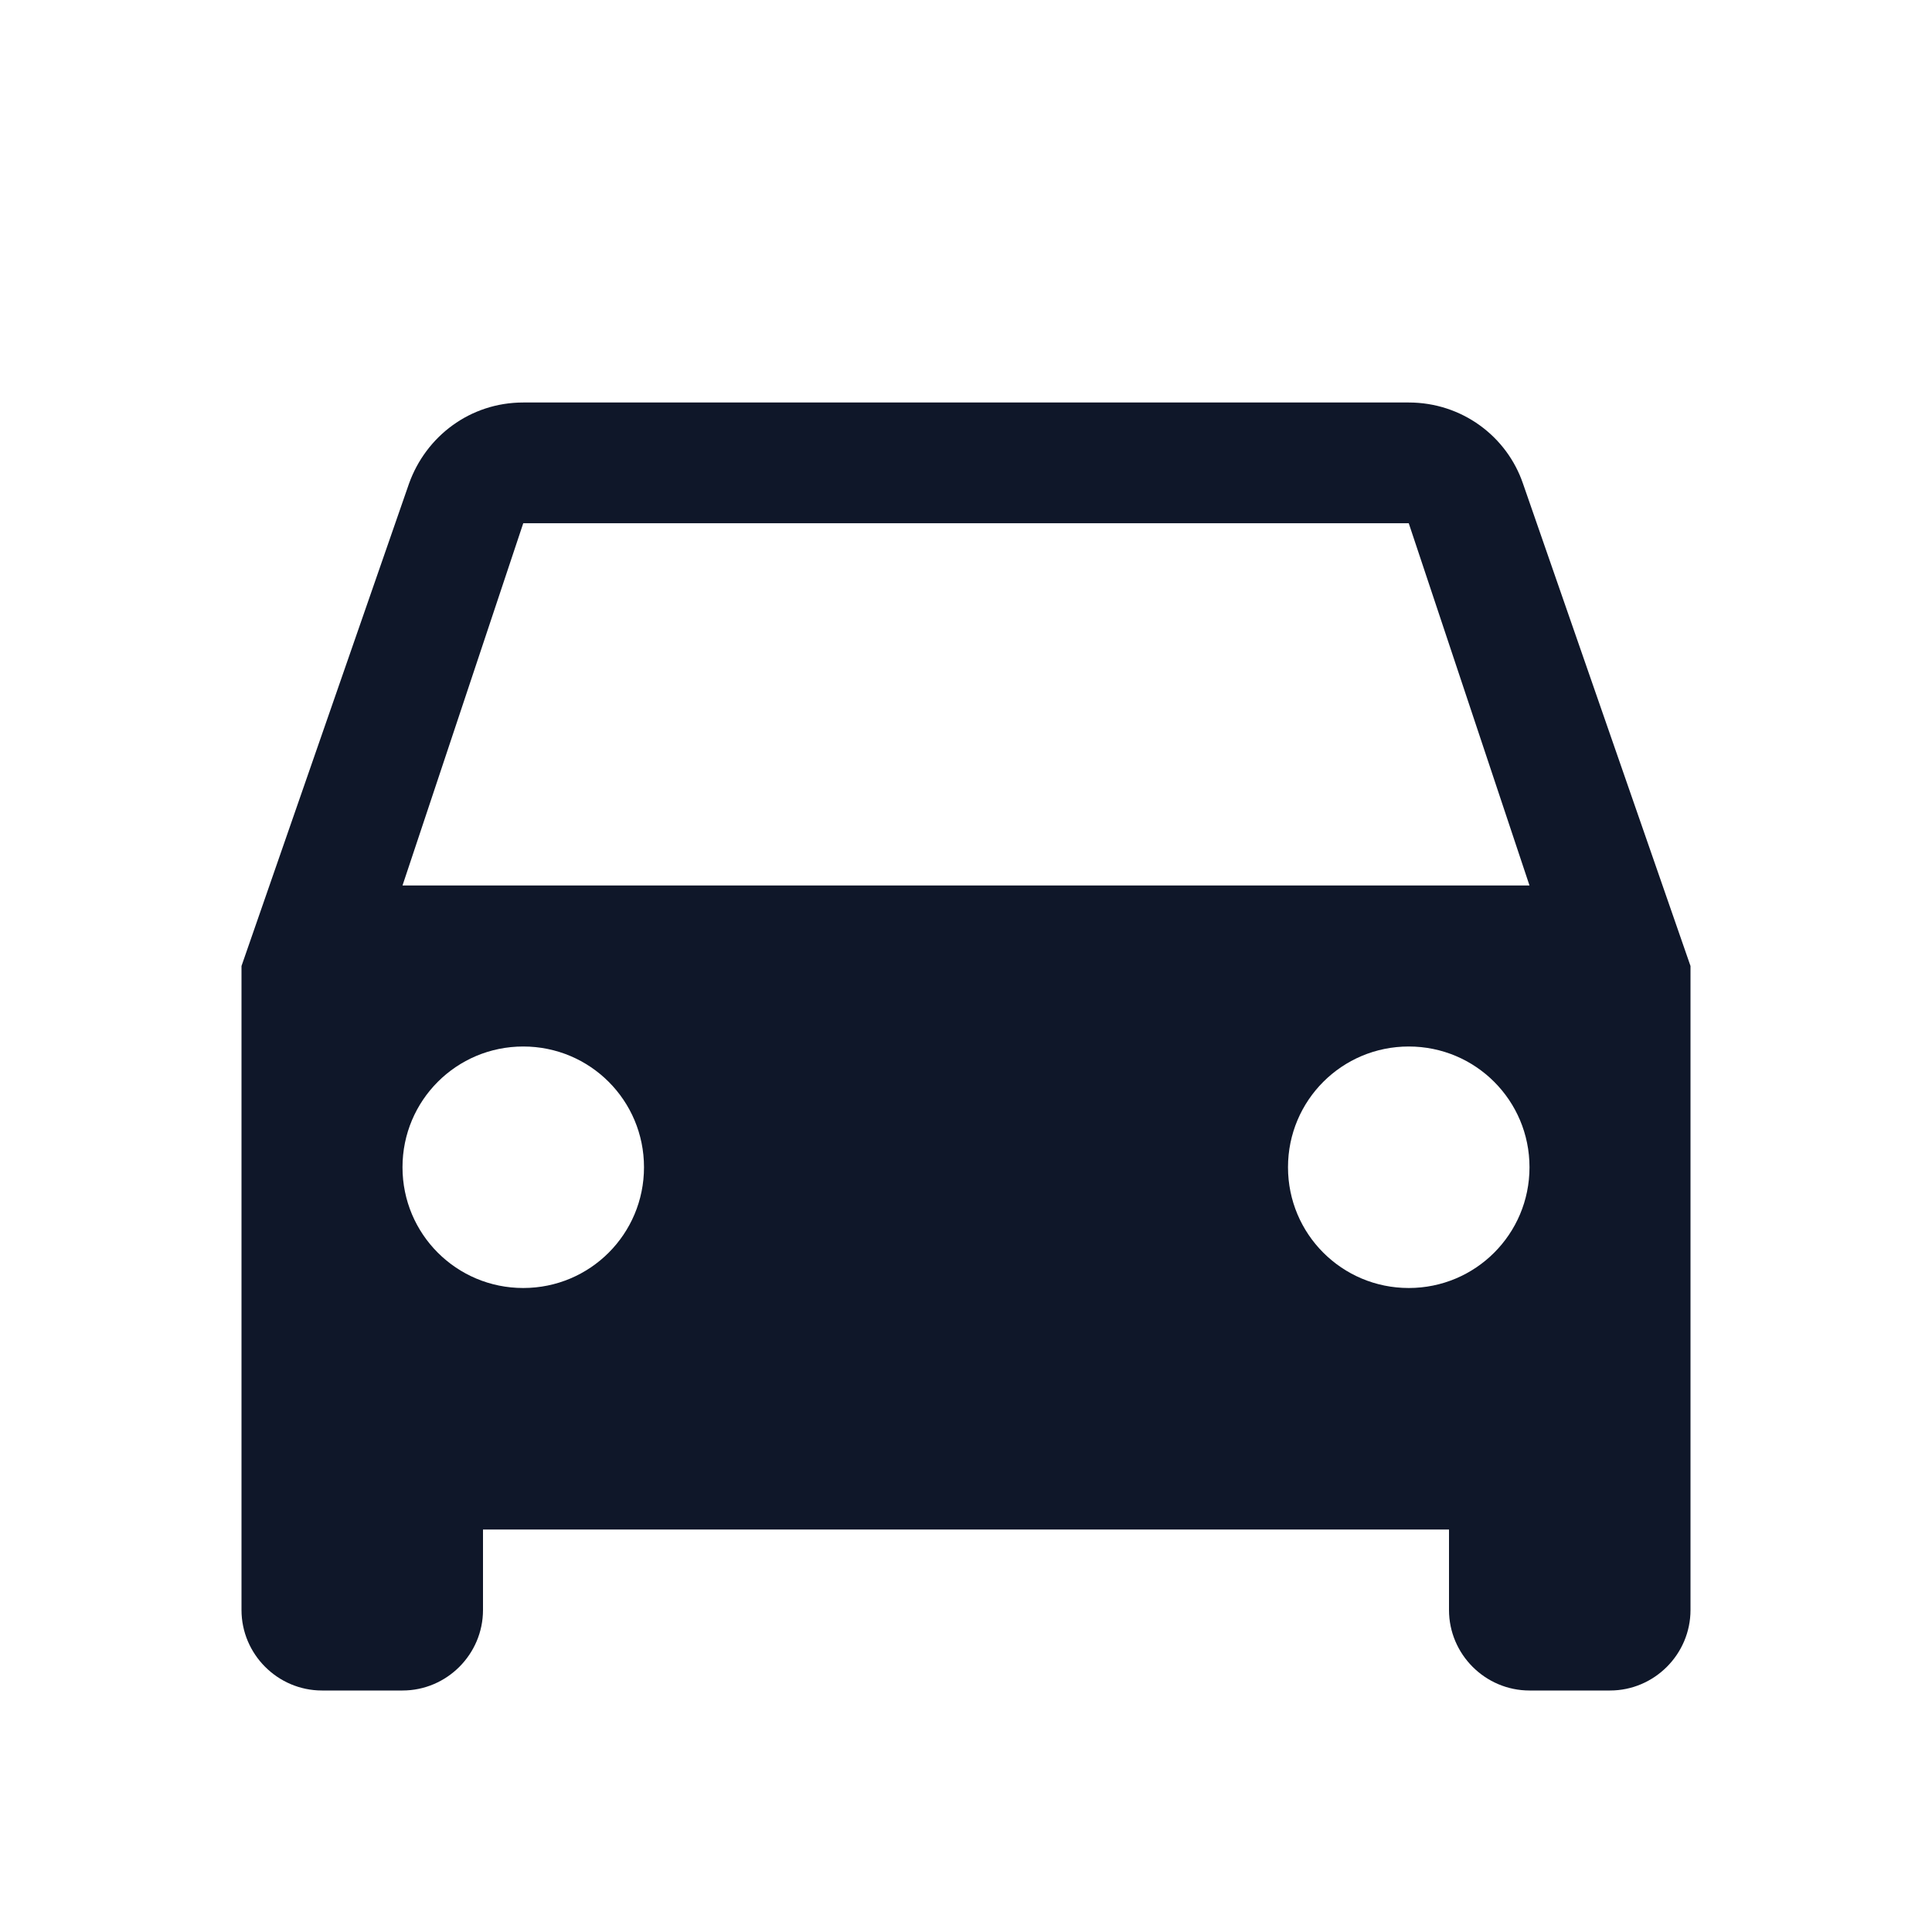
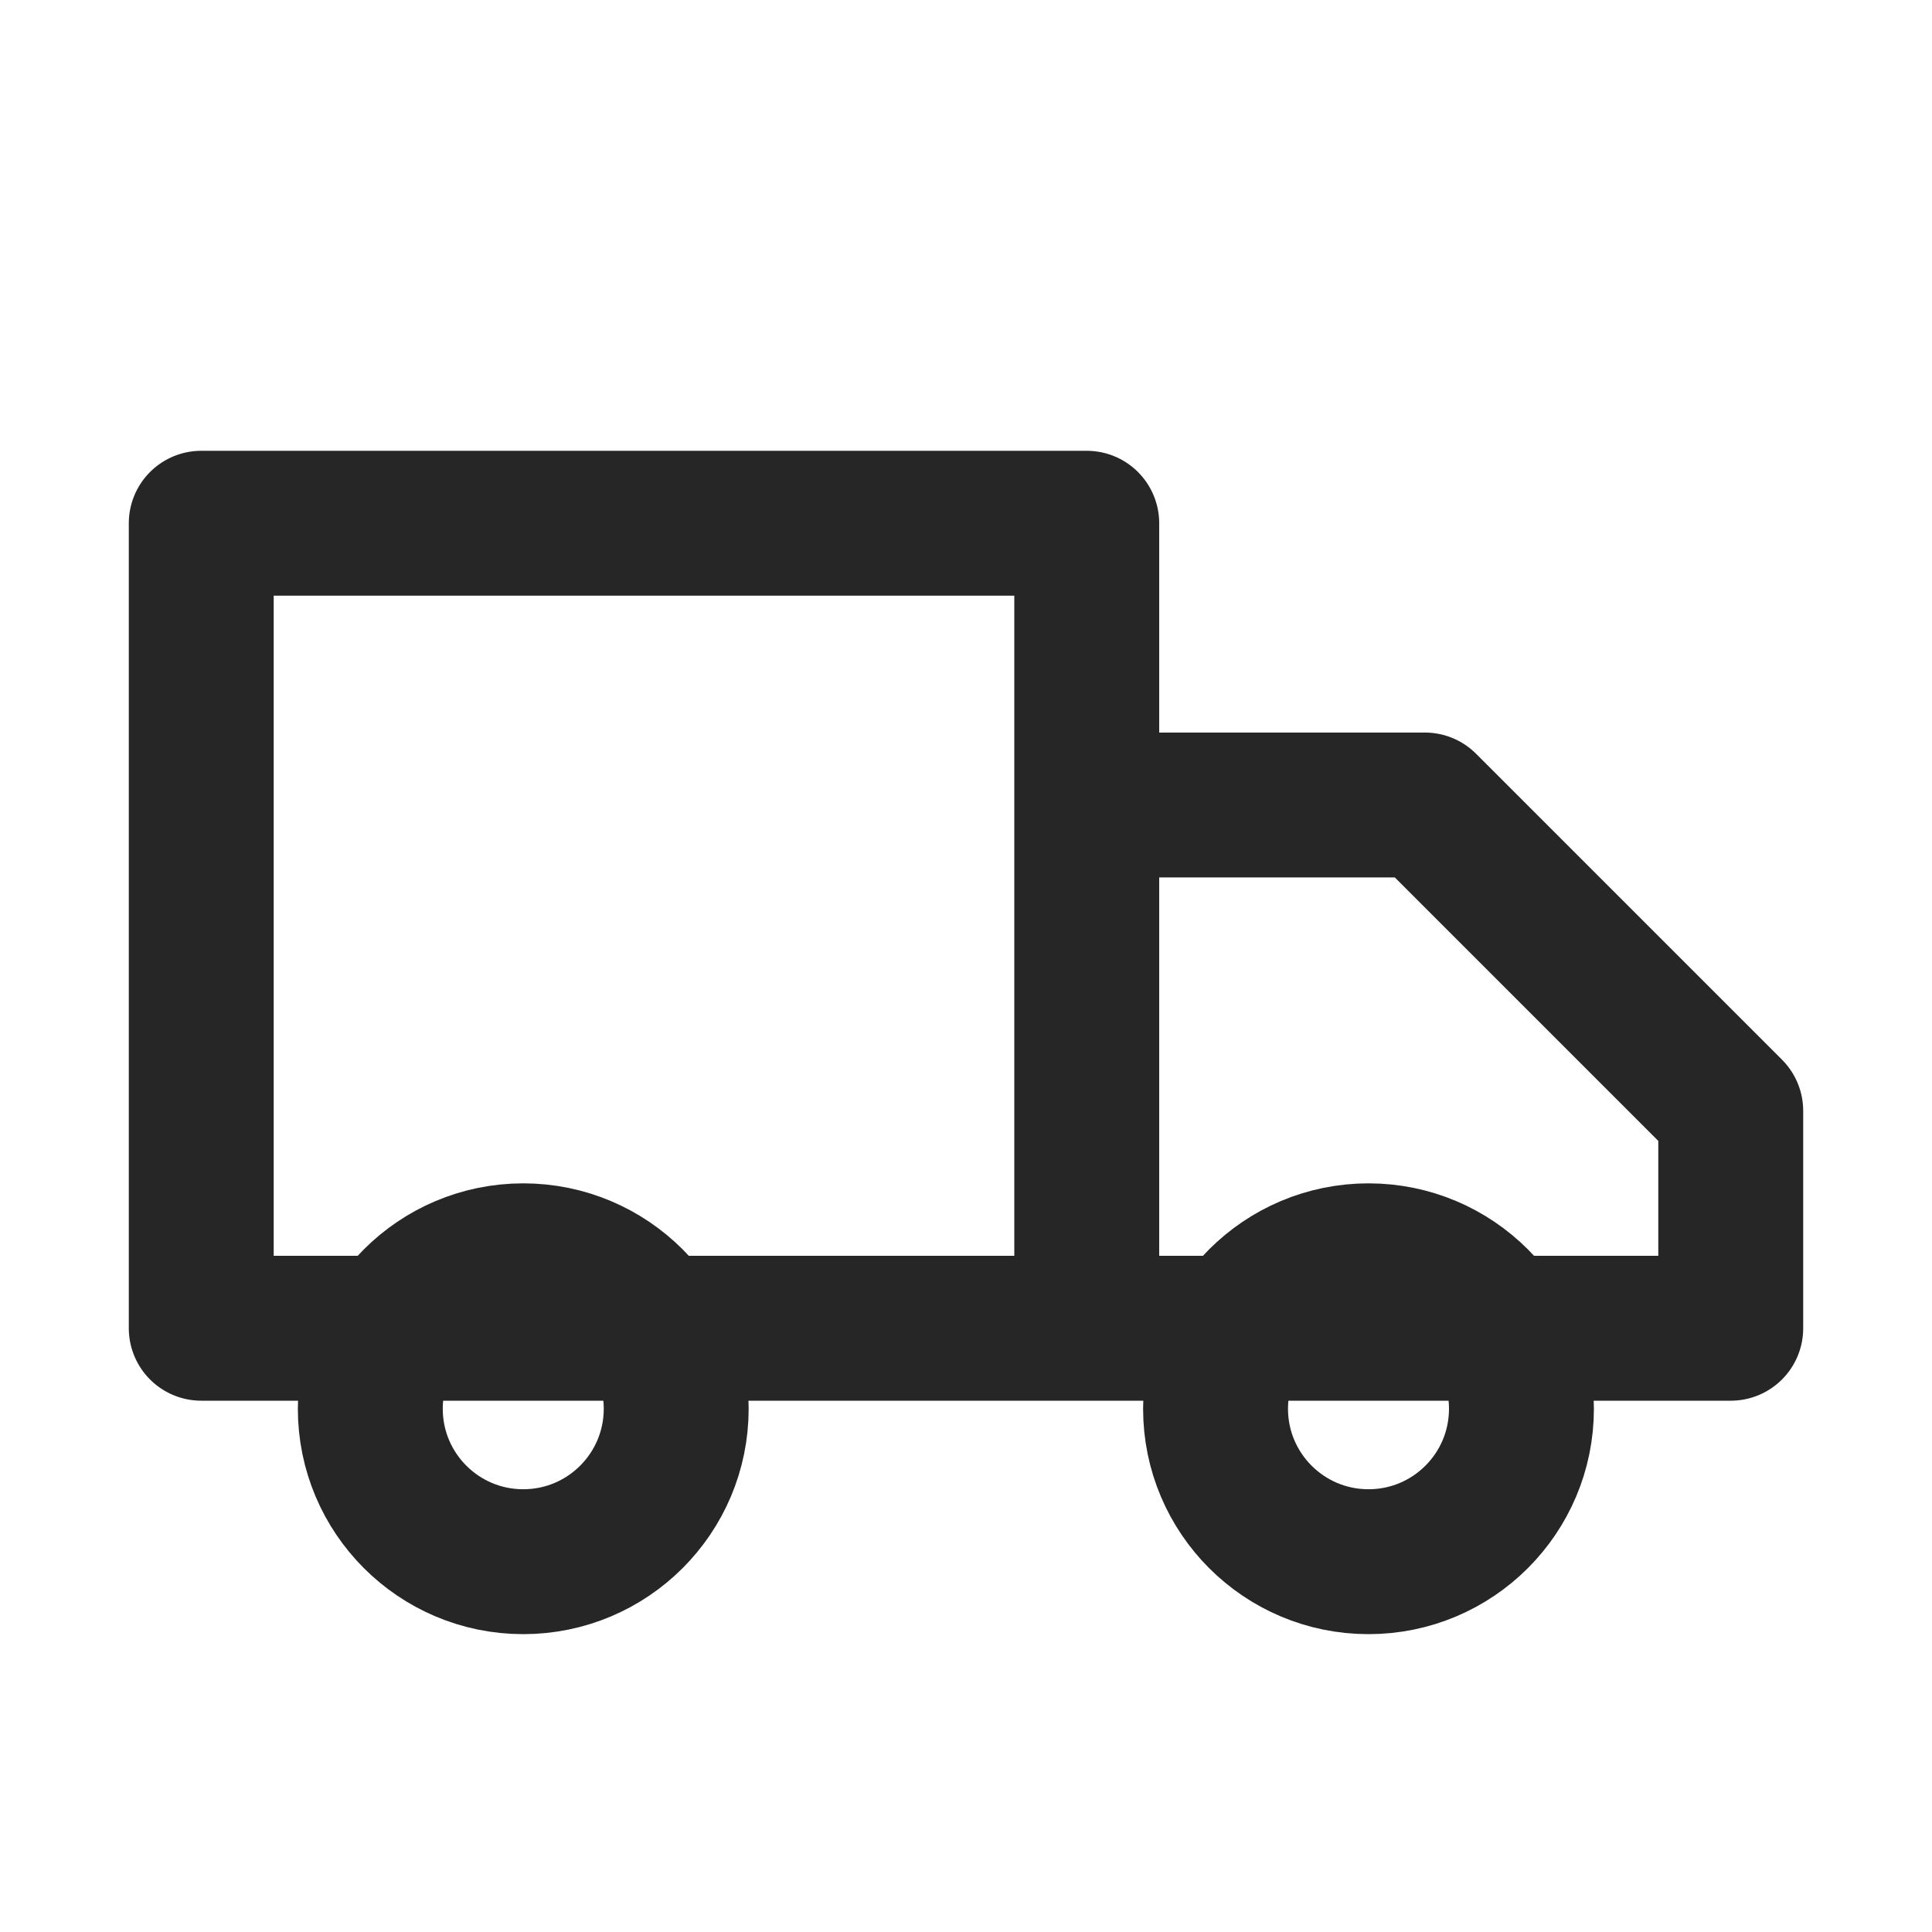
- <svg xmlns="http://www.w3.org/2000/svg" fill="#0F1729" width="800px" height="800px" viewBox="0 0 24 24">
-   <path d="M18.92 6.01C18.72 5.42 18.16 5 17.5 5h-11c-.66 0-1.21.42-1.42 1.01L3 12v8c0 .55.45 1 1 1h1c.55 0 1-.45 1-1v-1h12v1c0 .55.45 1 1 1h1c.55 0 1-.45 1-1v-8l-2.08-5.99zM6.5 16c-.83 0-1.5-.67-1.5-1.5S5.67 13 6.5 13s1.5.67 1.5 1.5S7.33 16 6.5 16zm11 0c-.83 0-1.5-.67-1.5-1.5s.67-1.5 1.5-1.5 1.5.67 1.5 1.5-.67 1.5-1.5 1.5zM5 11l1.5-4.5h11L19 11H5z" />
+ <svg xmlns="http://www.w3.org/2000/svg" viewBox="0 0 24 24" fill="none" stroke="#262626" stroke-width="1.8" stroke-linecap="round" stroke-linejoin="round">
+   <path d="M2.5 6.5h11v10h-11zM13.500 10h4.2l3.8 3.8v2.7h-8" />
+   <circle cx="6.500" cy="17.500" r="1.9" />
+   <circle cx="17" cy="17.500" r="1.9" />
</svg>
